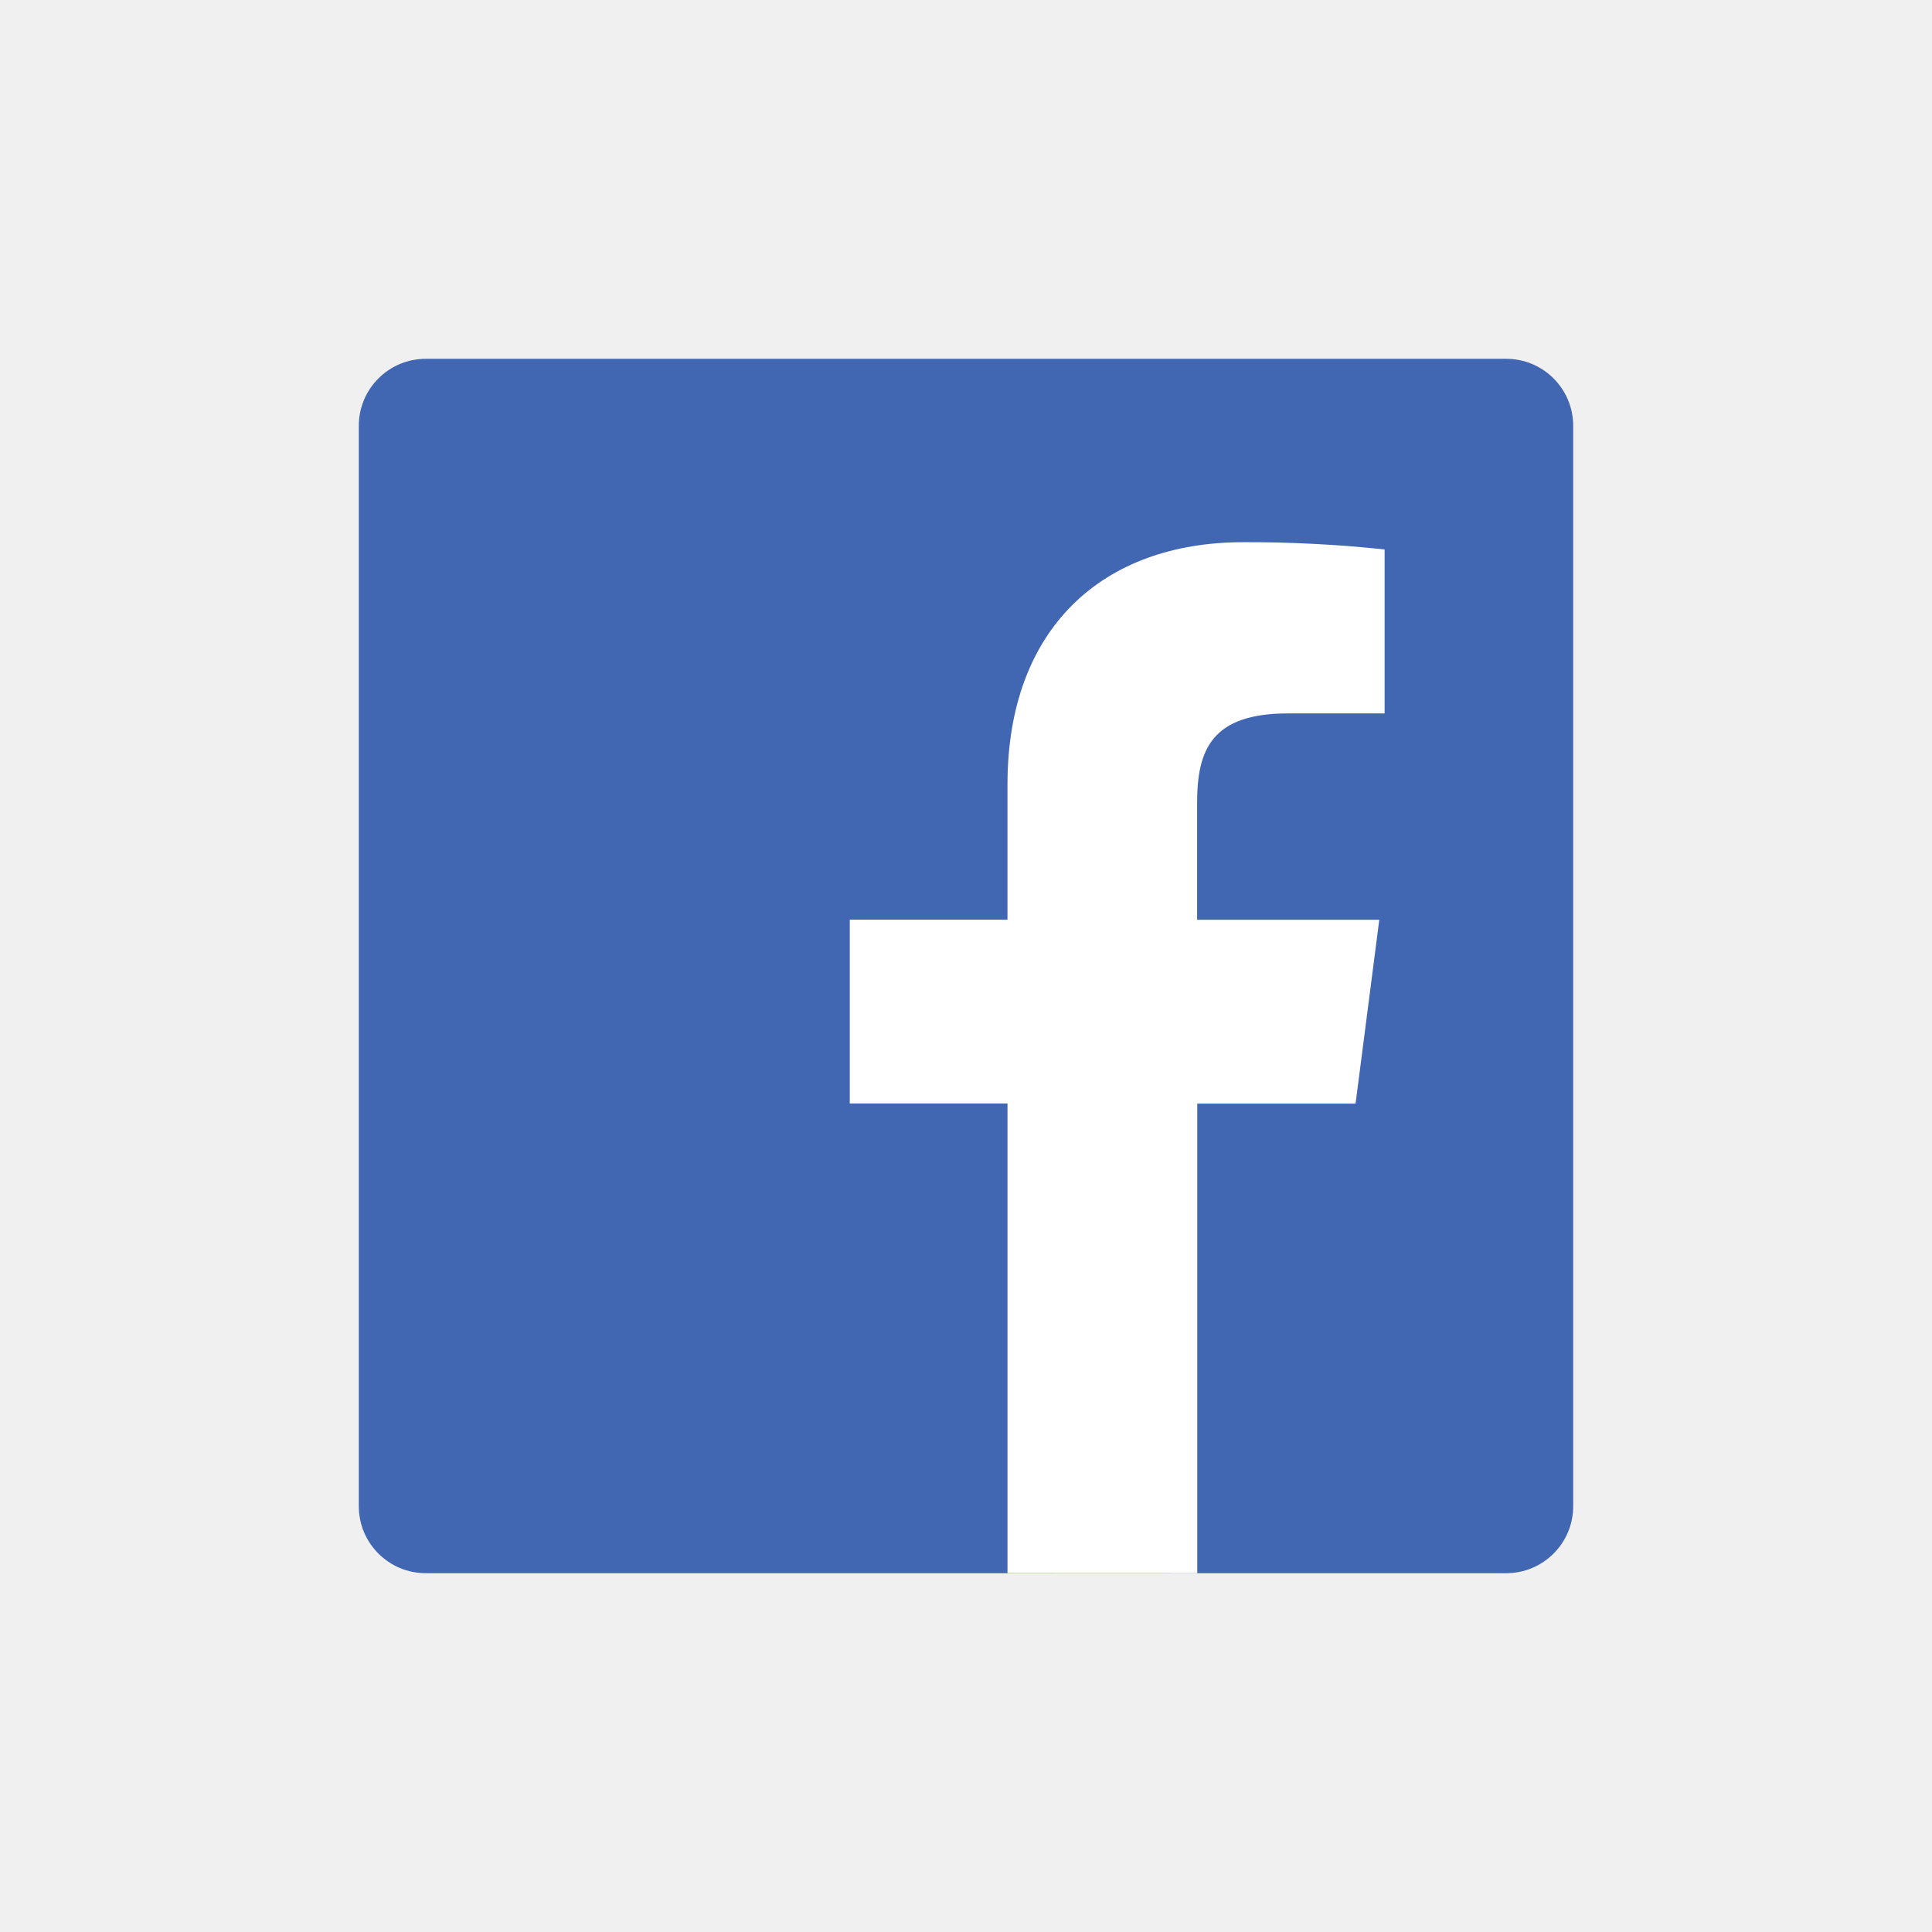
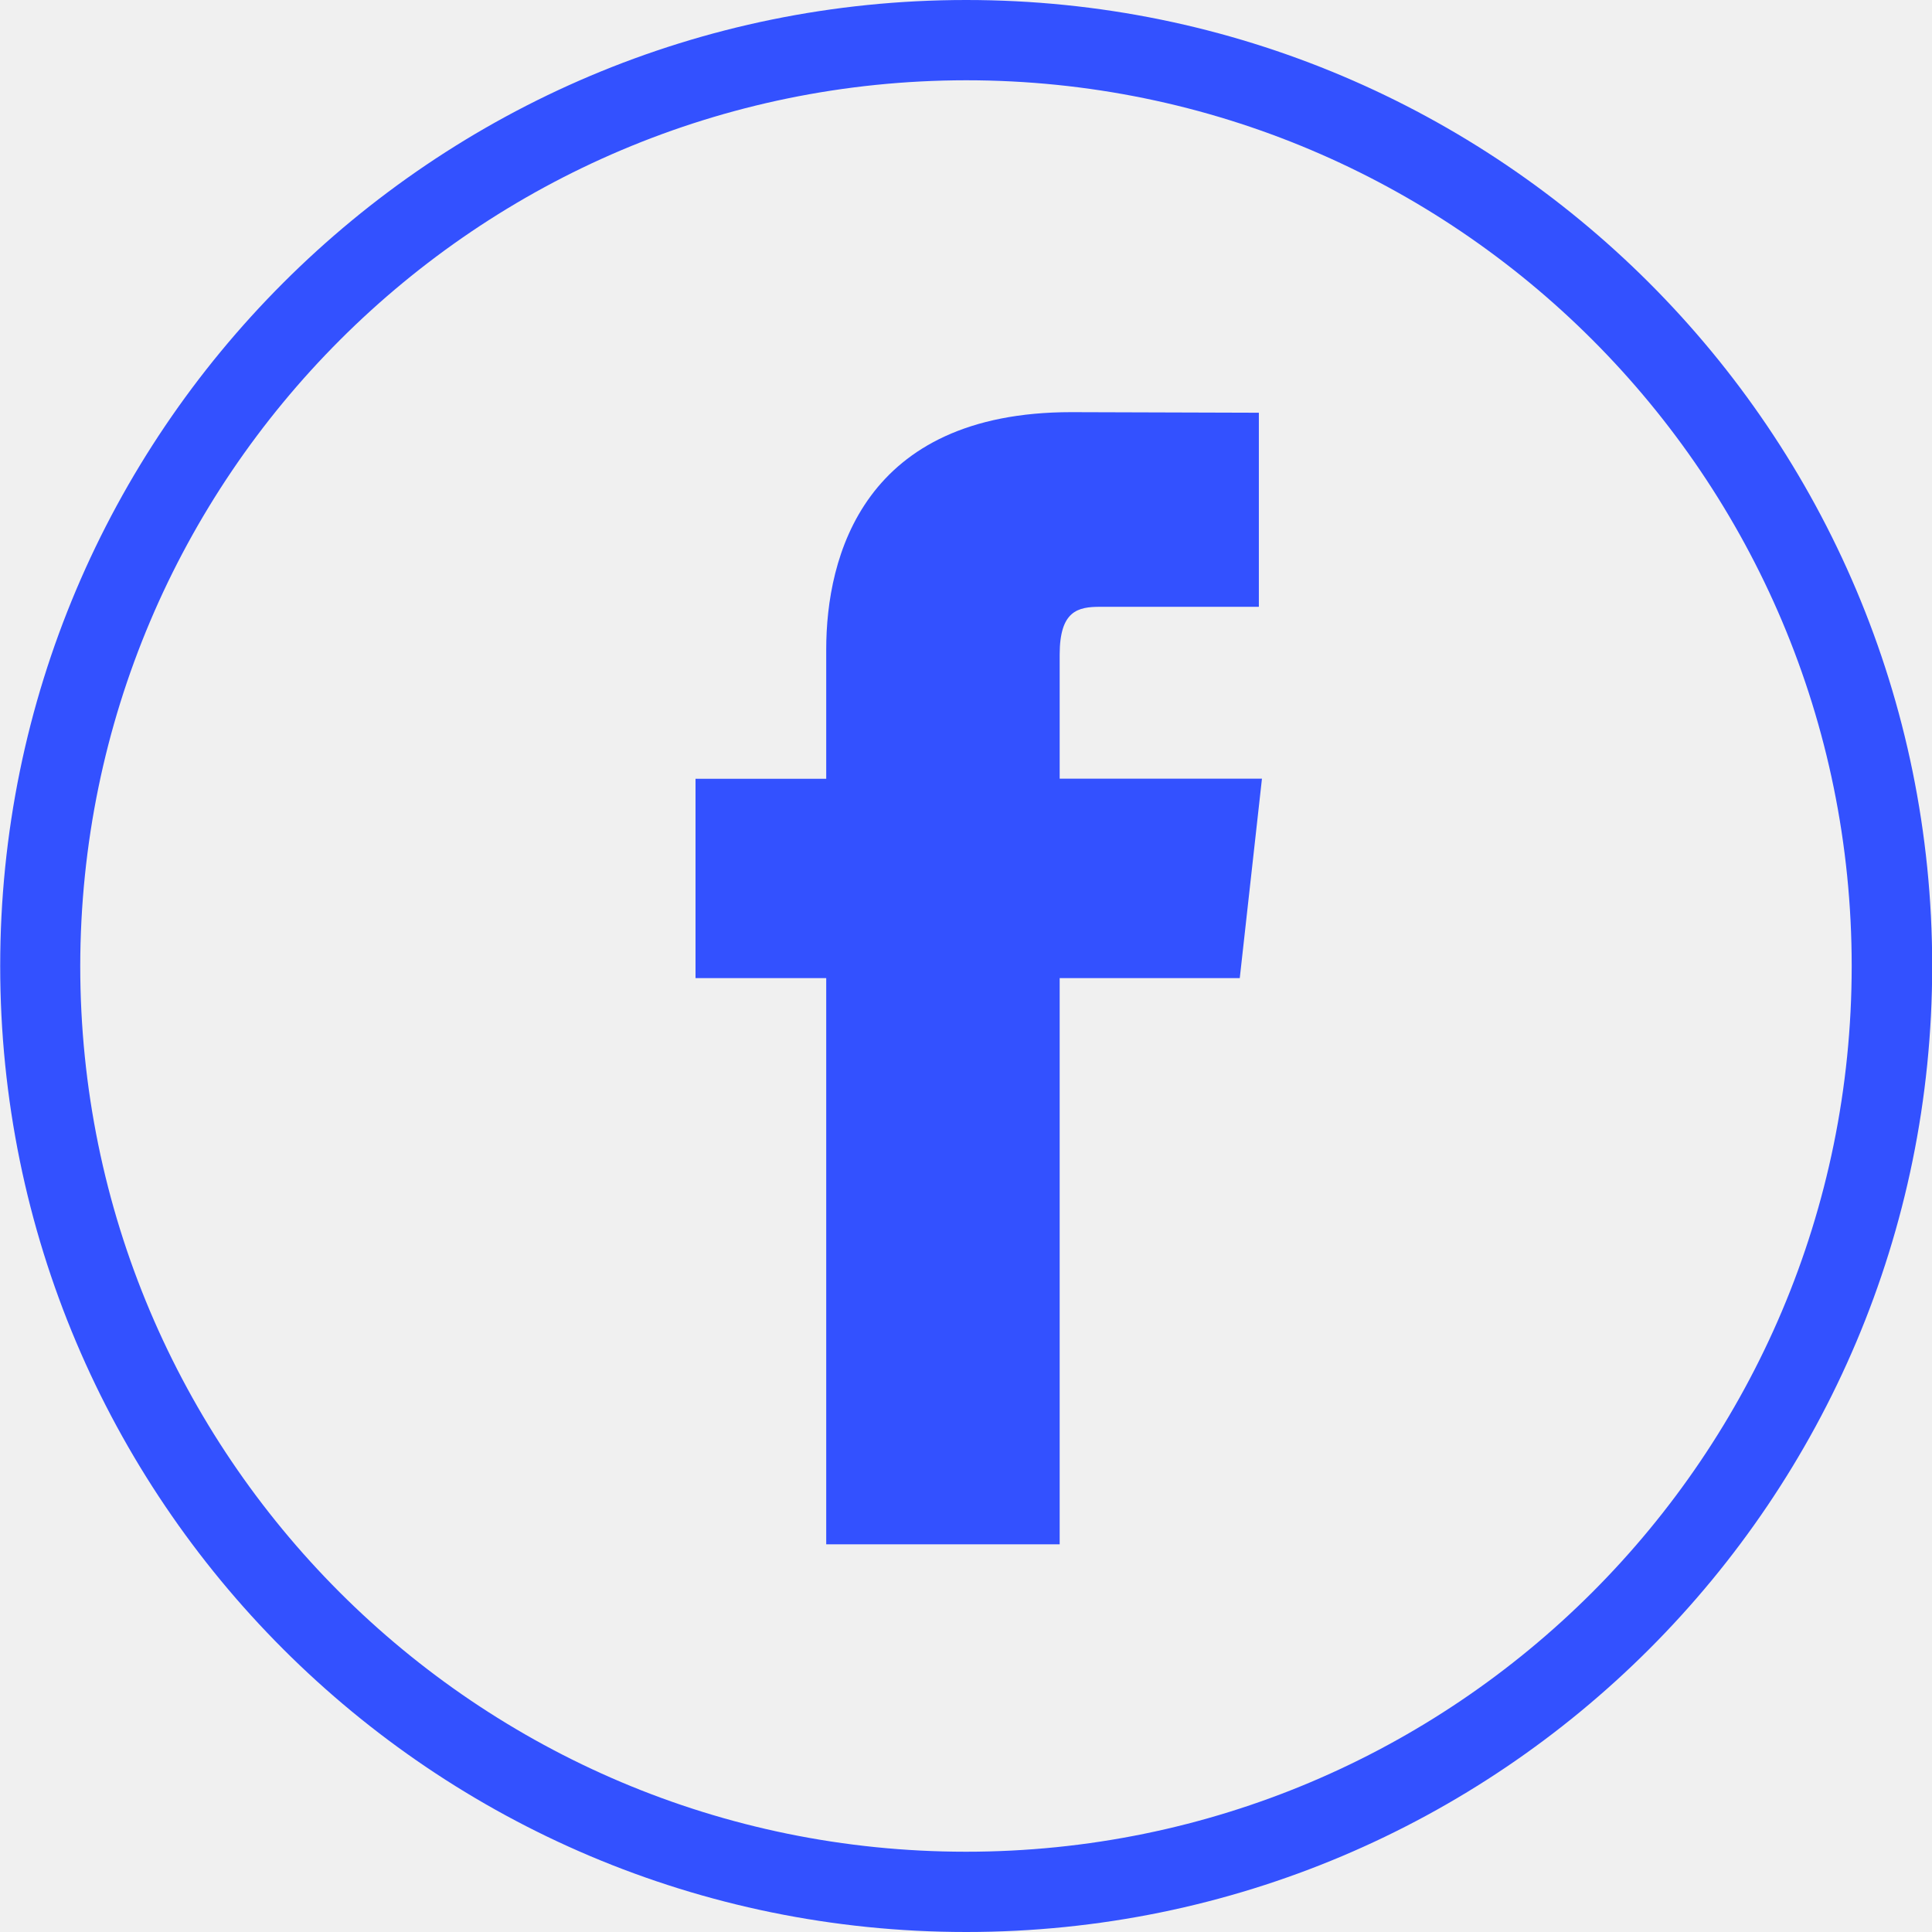
- <svg xmlns="http://www.w3.org/2000/svg" width="70" height="70" viewBox="0 0 70 70">
-   <g id="Group_1657" data-name="Group 1657" transform="translate(72 -3228)">
-     <g id="Group_1651" data-name="Group 1651" transform="translate(7)">
-       <g id="facebook" transform="translate(-66 3241)">
-         <path id="Path_6250" data-name="Path 6250" d="M41.571,0H2.427A2.428,2.428,0,0,0,0,2.429V41.573A2.428,2.428,0,0,0,2.429,44H41.571A2.428,2.428,0,0,0,44,41.572h0V2.427A2.428,2.428,0,0,0,41.571,0Zm0,0" fill="#4267b2" />
-         <path id="Path_6251" data-name="Path 6251" d="M219.59,114.679V97.664h5.736l.859-6.66h-6.6V86.762c0-1.924.534-3.235,3.293-3.235h3.5V77.586a47,47,0,0,0-5.124-.262c-5.07,0-8.54,3.094-8.54,8.778V91H207v6.66h5.715v17.016Zm0,0" transform="translate(-189.211 -70.679)" fill="#fff" />
-       </g>
-     </g>
-     <g id="Rectangle_2335" data-name="Rectangle 2335" transform="translate(-72 3228)" fill="none" stroke="#707070" stroke-width="1" opacity="0">
-       <rect width="70" height="70" stroke="none" />
-       <rect x="0.5" y="0.5" width="69" height="69" fill="none" />
+ <svg xmlns="http://www.w3.org/2000/svg" width="60" height="60" viewBox="0 0 60 60">
+   <g id="Group_1806" data-name="Group 1806" transform="translate(-3429 -4678)">
+     <path id="Path_6330" data-name="Path 6330" d="M456,49.994A27.507,27.507,0,1,1,428.486,77.5,27.538,27.538,0,0,1,456,49.994m0-2.493a30,30,0,1,0,30,30,30,30,0,0,0-30-30Z" transform="translate(3003.006 4630.499)" fill="#3351ff" />
+     <g id="Group_1779" data-name="Group 1779" transform="translate(3450.6 4690.8)">
+       <path id="Path_6320" data-name="Path 6320" d="M466.719,85.684h7.25V68.1h5.593l.689-6.193h-6.282V58.056c0-1.367.569-1.487,1.254-1.487h4.932V50.542l-5.826-.018c-6.462,0-7.61,4.494-7.61,7.366v4.02H462.66V68.1h4.059Z" transform="translate(-462.66 -50.524)" fill="#3351ff" />
    </g>
  </g>
</svg>
